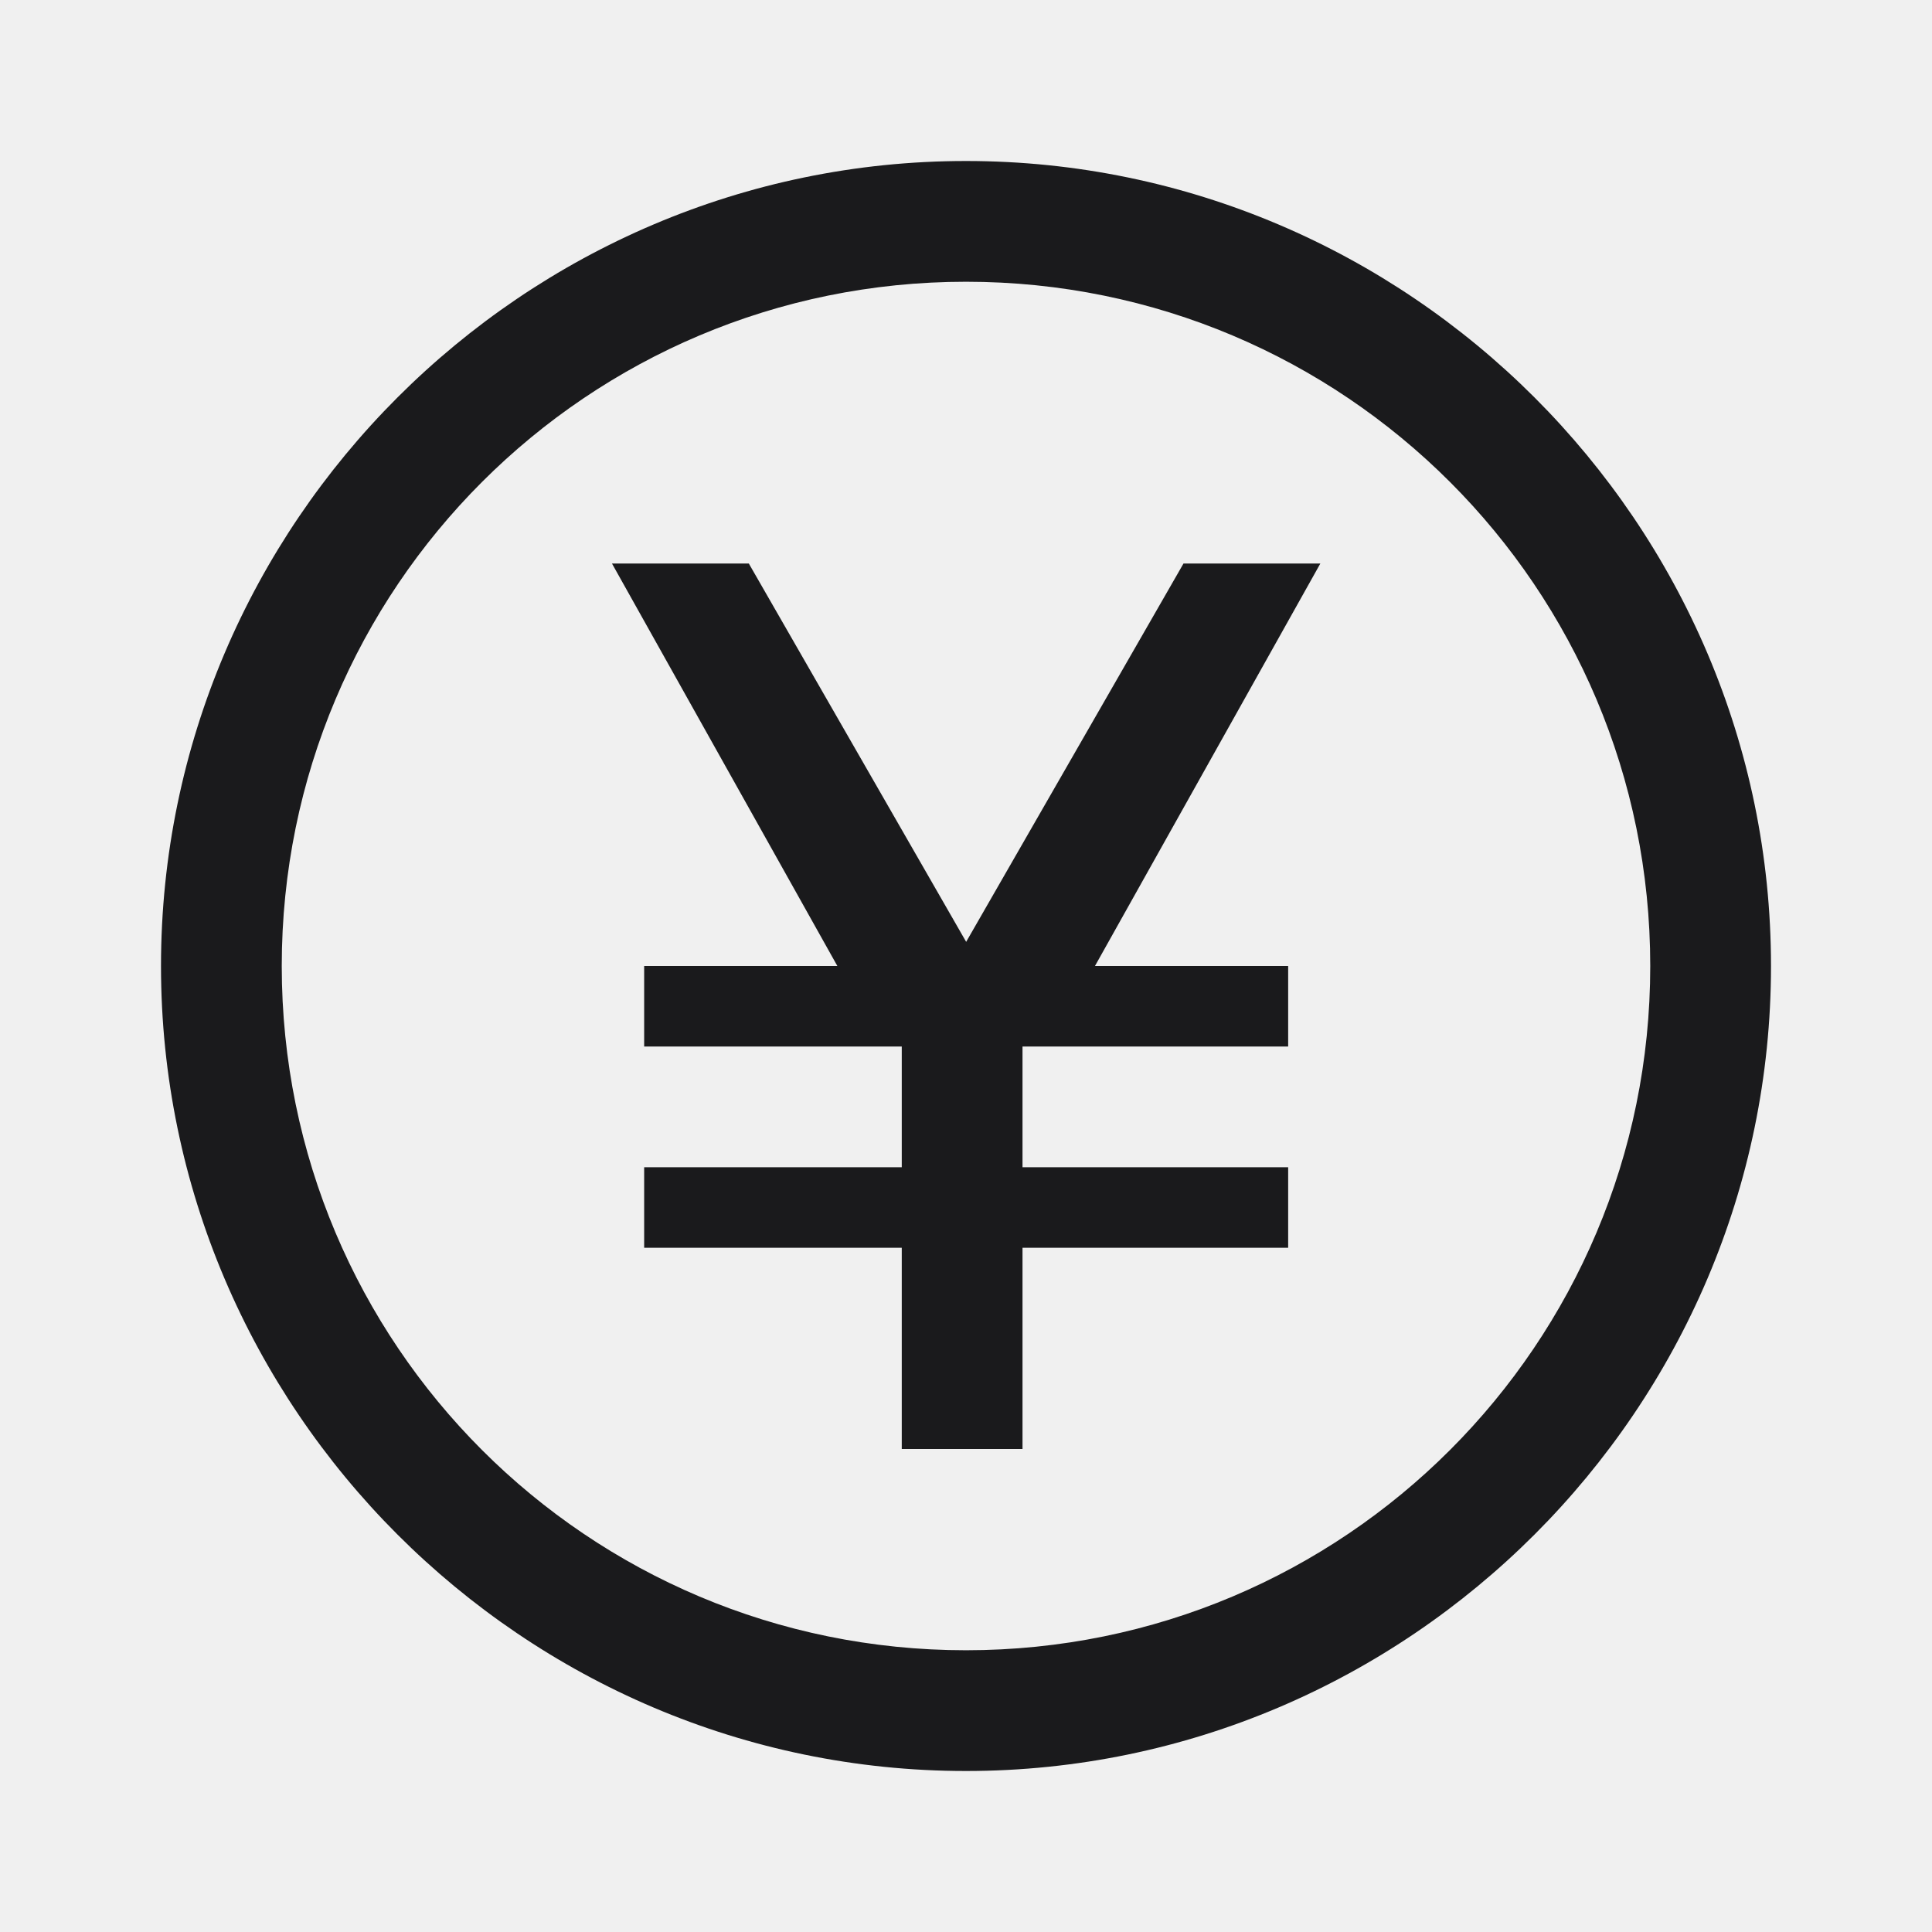
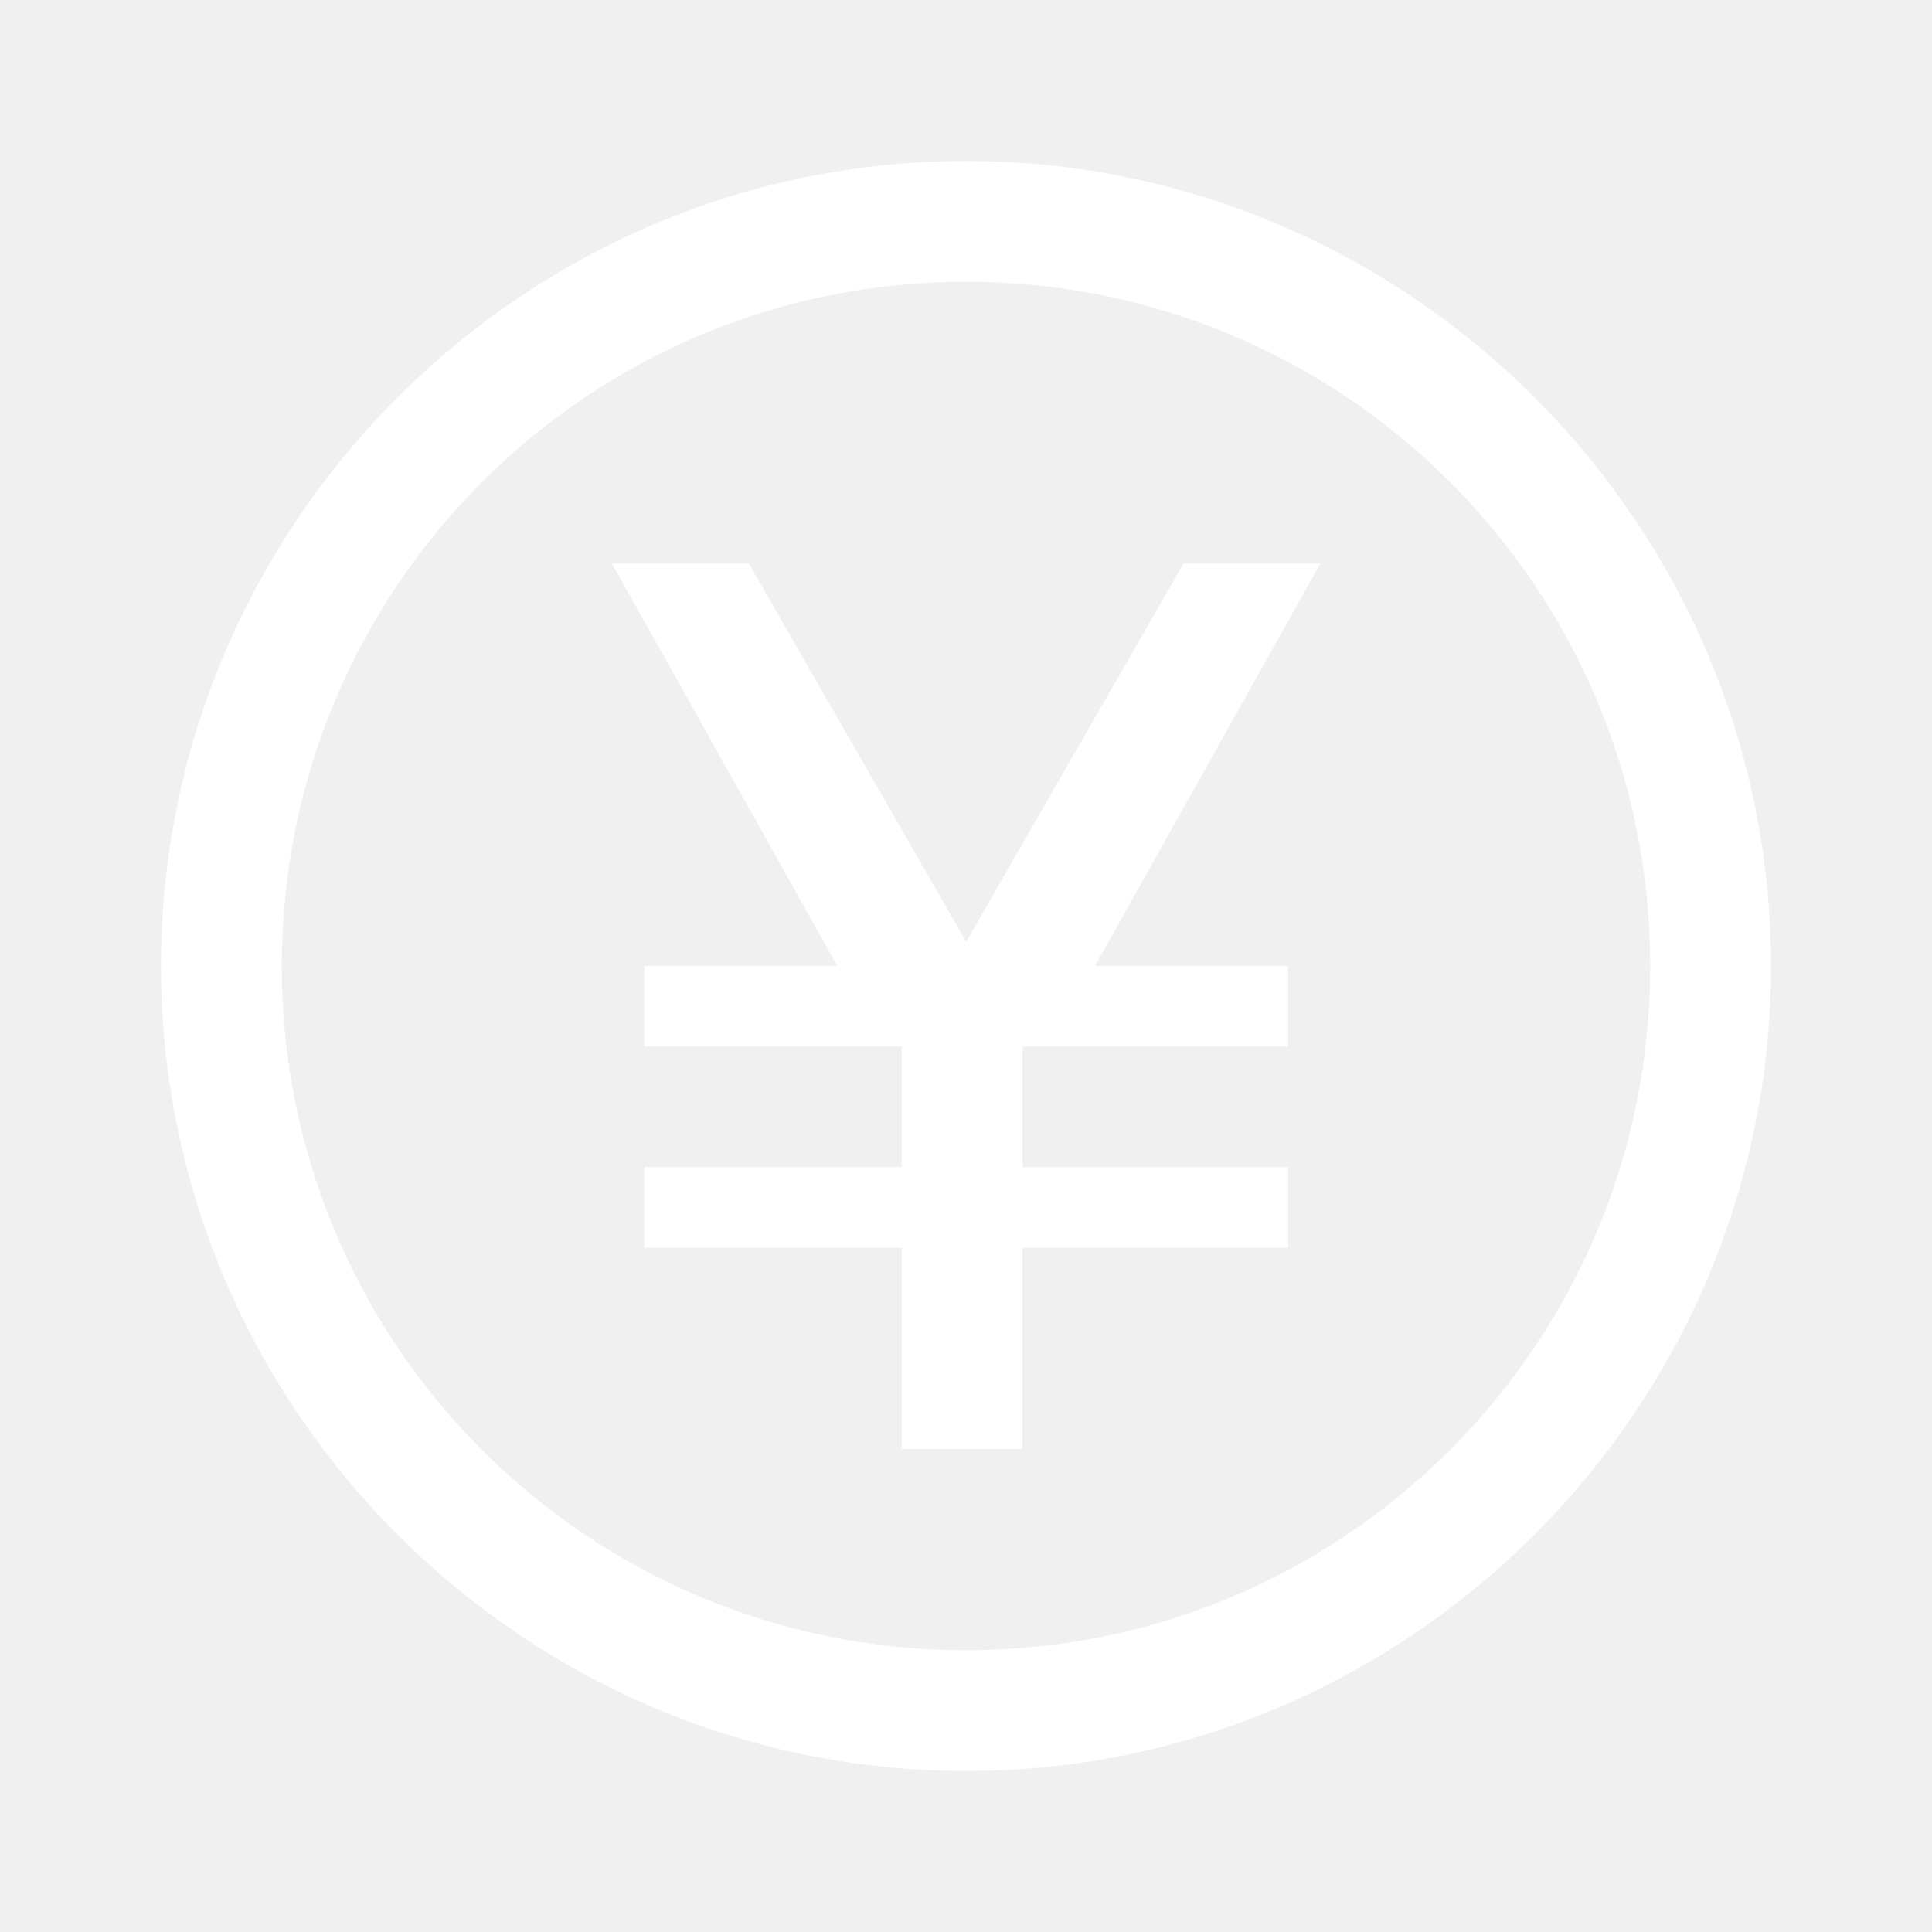
<svg xmlns="http://www.w3.org/2000/svg" width="24" height="24" viewBox="0 0 24 24" fill="none">
  <g clip-path="url(#clip0_320_490)">
-     <path fill-rule="evenodd" clip-rule="evenodd" d="M2 12C2 17.5 6.5 22 12 22C17.5 22 22 17.5 22 12C22 6.5 17.5 2 12 2C6.5 2 2 6.5 2 12ZM3.5 12C3.5 7.3 7.3 3.5 12 3.5C16.7 3.5 20.5 7.3 20.5 12C20.5 16.7 16.7 20.5 12 20.5C7.3 20.5 3.5 16.7 3.5 12ZM12.002 11.7L14.702 7H16.402L13.602 12H16.002V13H12.702V14.5H16.002V15.5H12.702V18H11.202V15.5H8.002V14.5H11.202V13H8.002V12H10.402L7.602 7H9.302L12.002 11.7Z" fill="#1A1A1C" />
+     <path fill-rule="evenodd" clip-rule="evenodd" d="M2 12C2 17.5 6.5 22 12 22C17.5 22 22 17.5 22 12C22 6.5 17.5 2 12 2C6.5 2 2 6.5 2 12ZM3.5 12C3.5 7.3 7.3 3.5 12 3.5C16.7 3.5 20.5 7.3 20.5 12C20.5 16.7 16.7 20.5 12 20.5C7.3 20.5 3.5 16.7 3.5 12ZM12.002 11.7L14.702 7H16.402L13.602 12H16.002V13H12.702V14.5H16.002V15.5H12.702V18H11.202V15.5H8.002V14.5H11.202V13H8.002V12H10.402L7.602 7H9.302L12.002 11.7Z" fill="#fff" />
  </g>
  <defs>
    <clipPath id="clip0_320_490">
      <rect width="24" height="24" fill="white" />
    </clipPath>
  </defs>
</svg>
